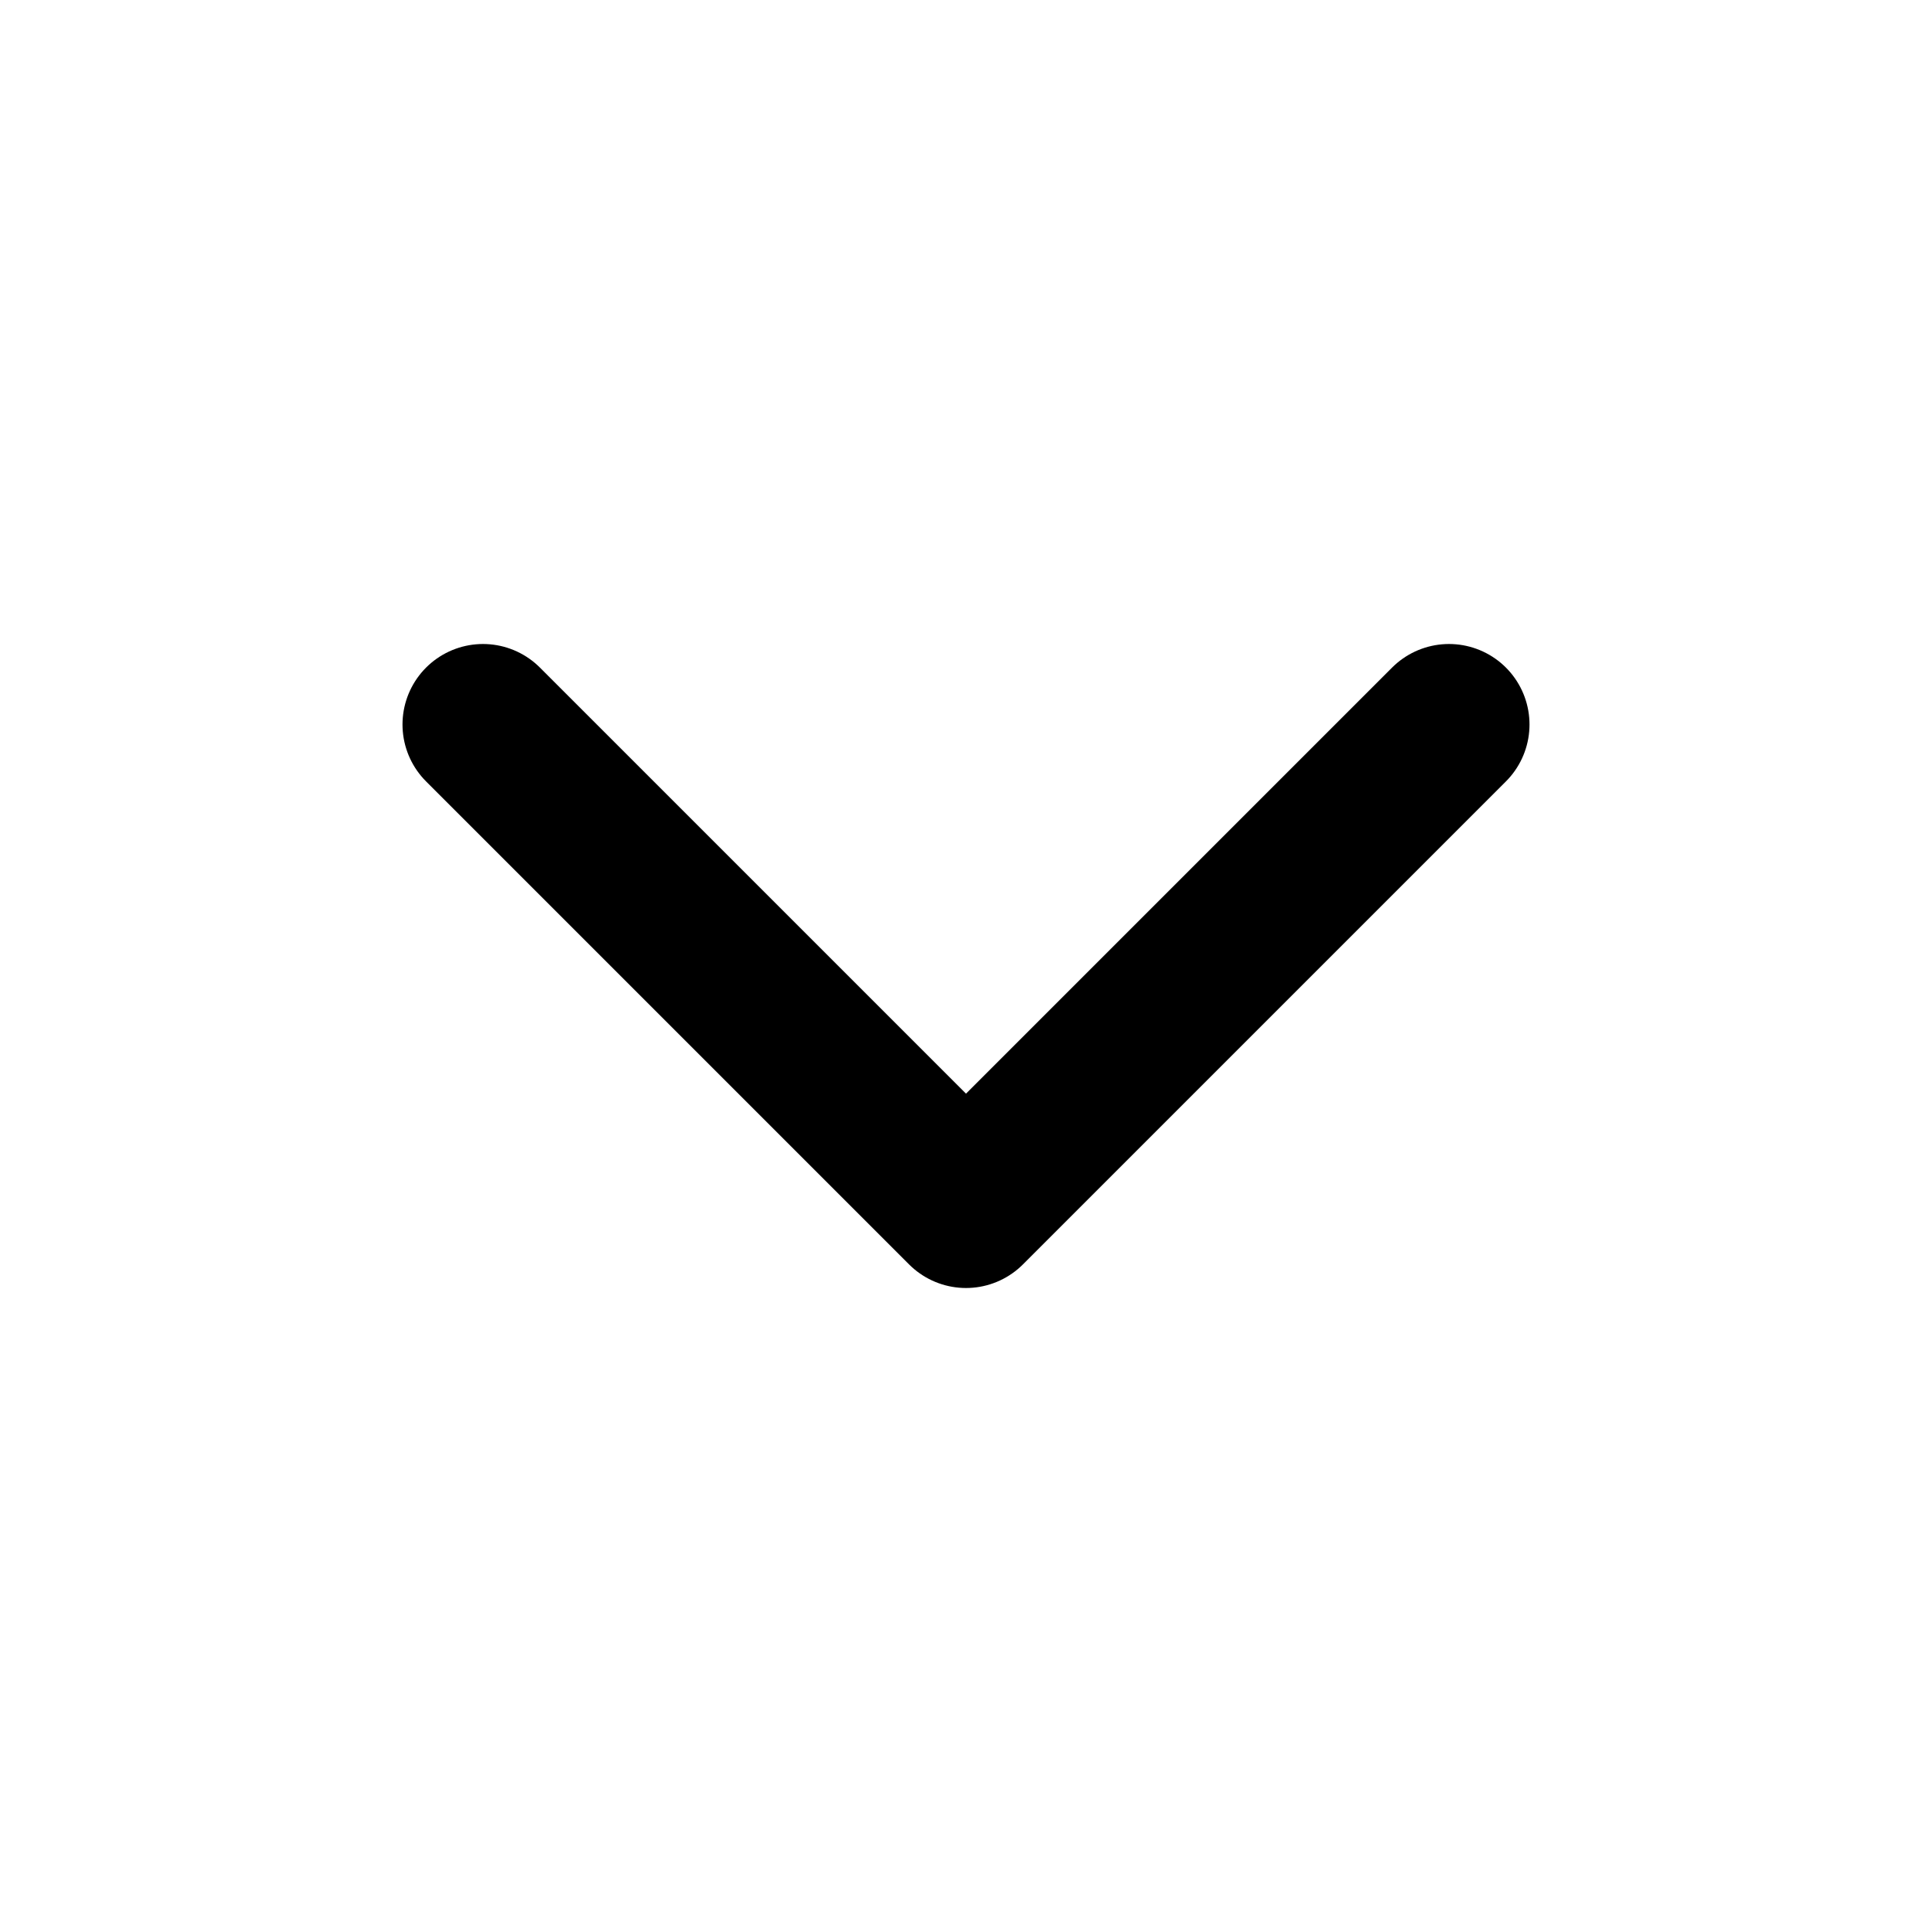
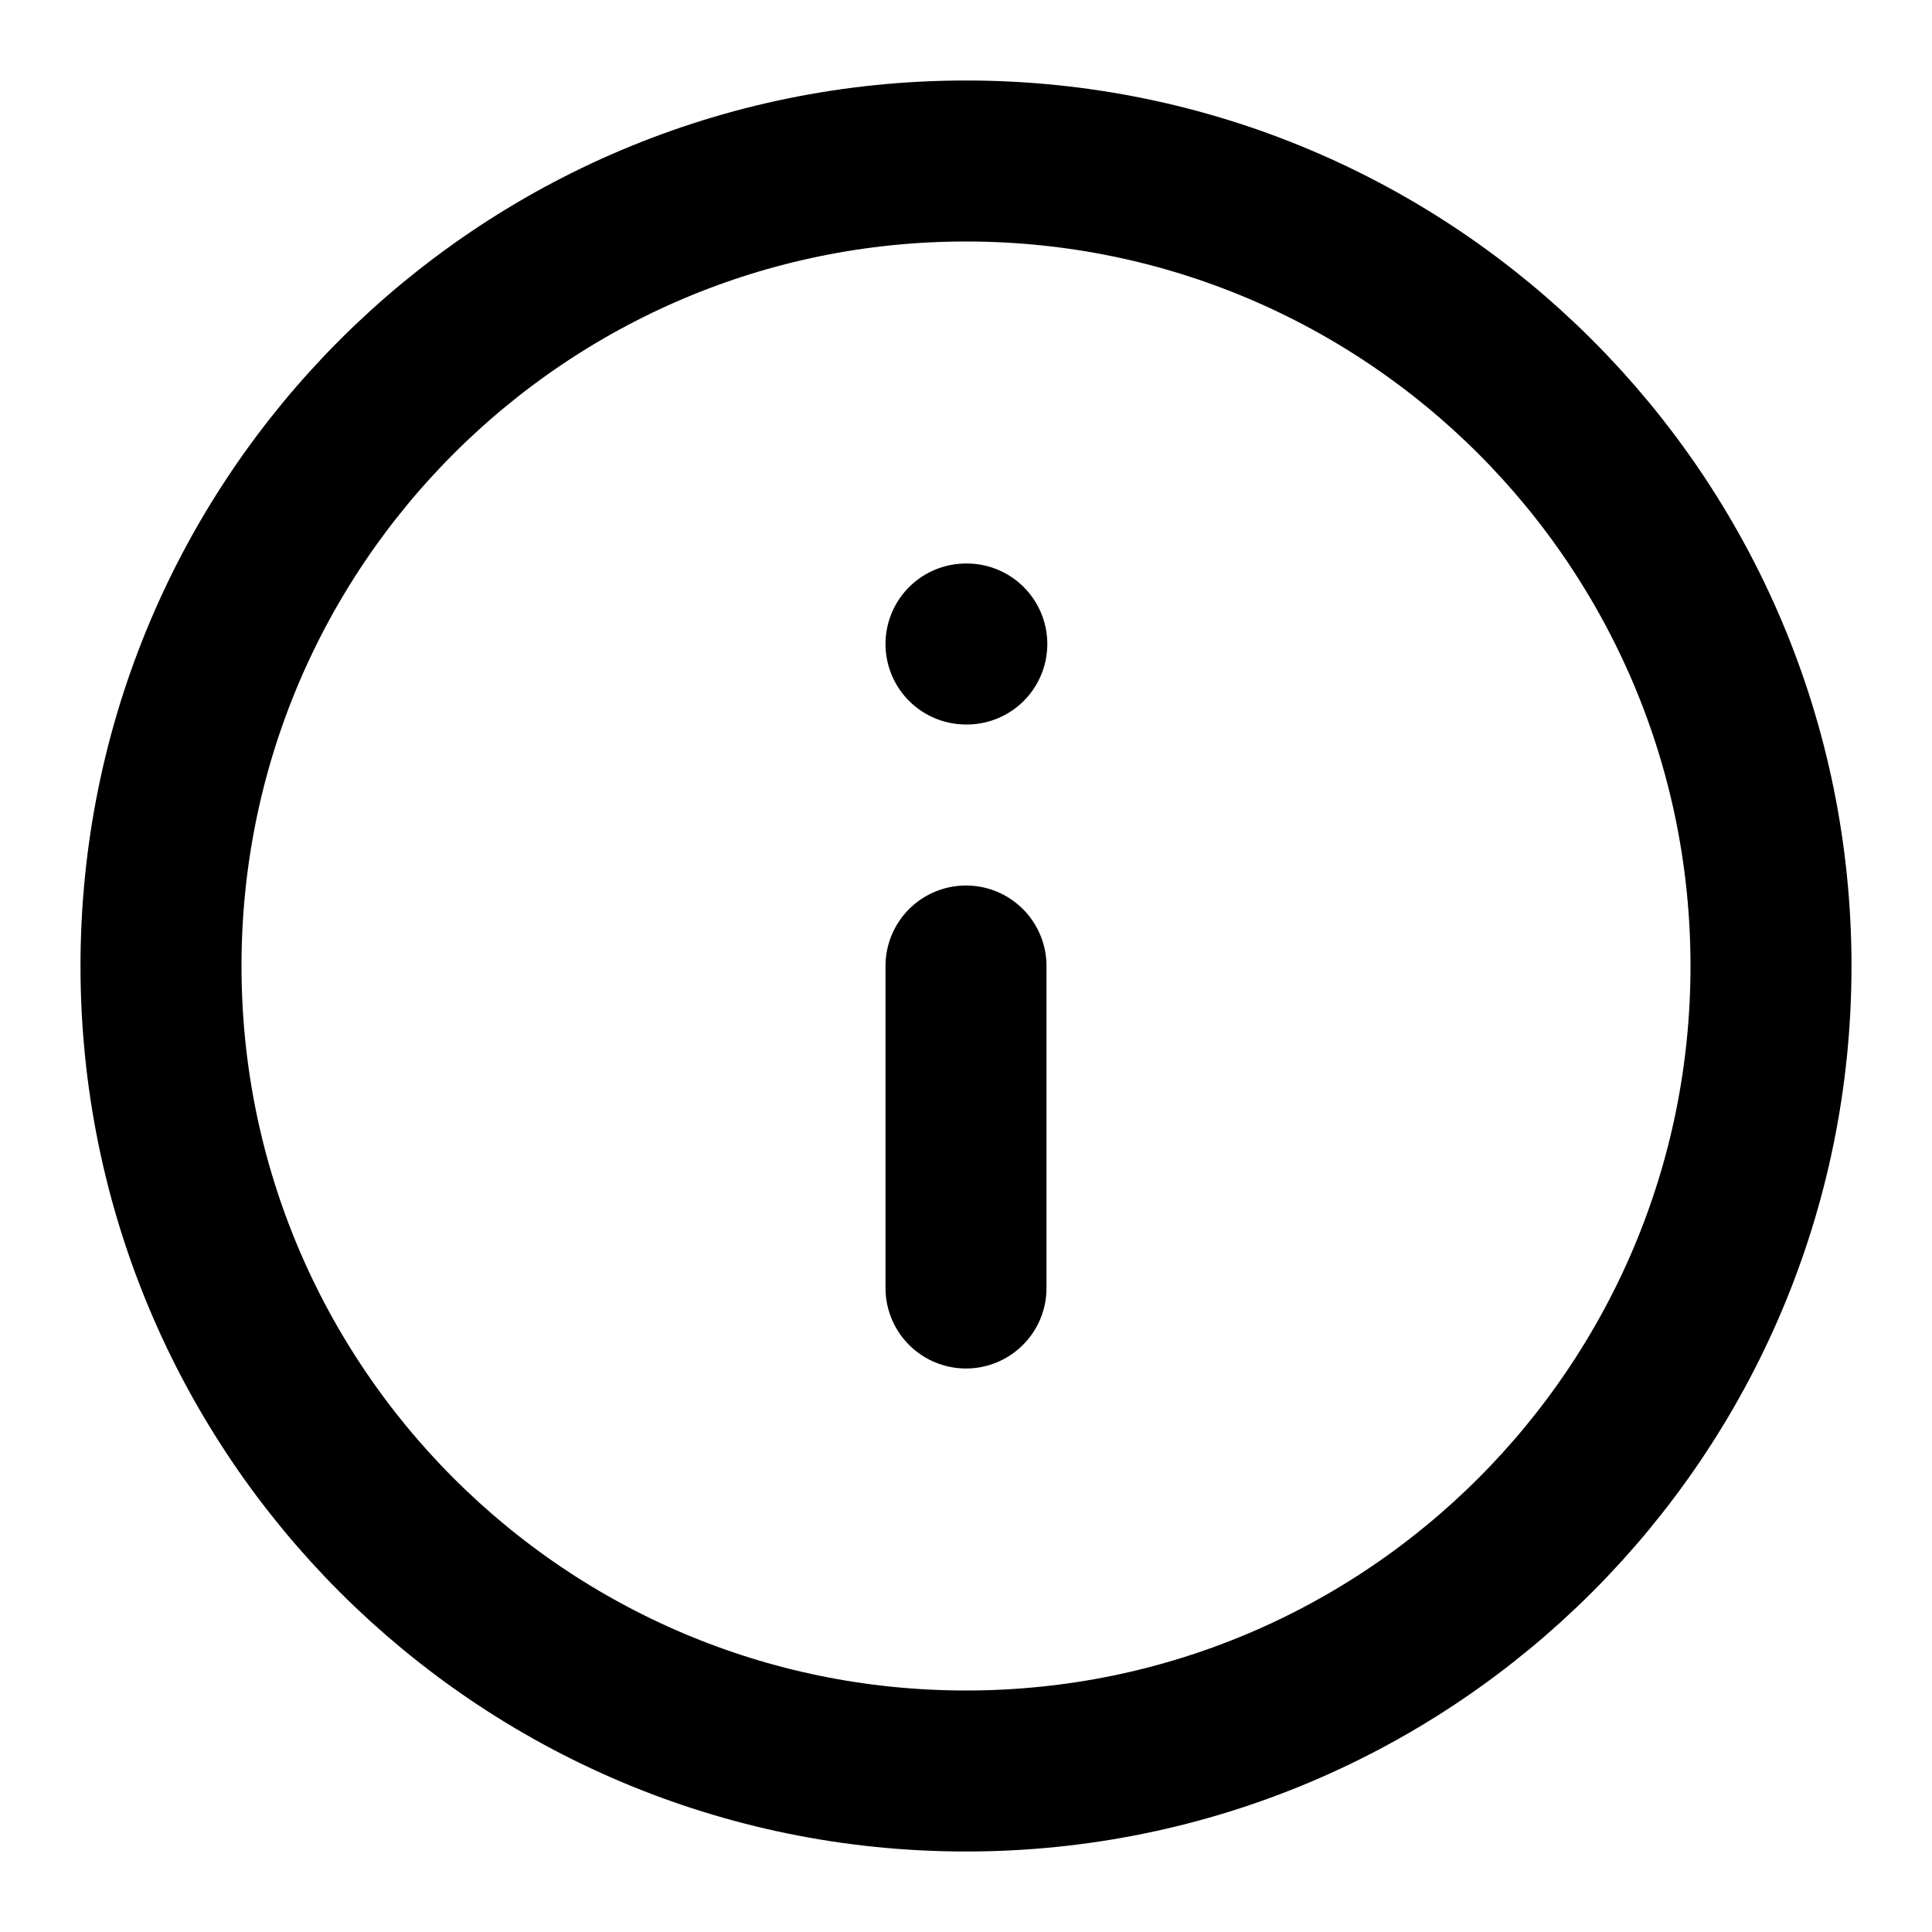
<svg xmlns="http://www.w3.org/2000/svg" width="24" height="24" viewBox="0 0 24 24" fill="none" stroke="currentColor" stroke-width="2" stroke-linecap="round" stroke-linejoin="round">
-   <path d="m6 9 6 6 6-6" />
+   <circle cx="12" cy="12" r="10" />
+   <path d="M12 16v-4" />
+   <path d="M12 8h.01" />
</svg>
